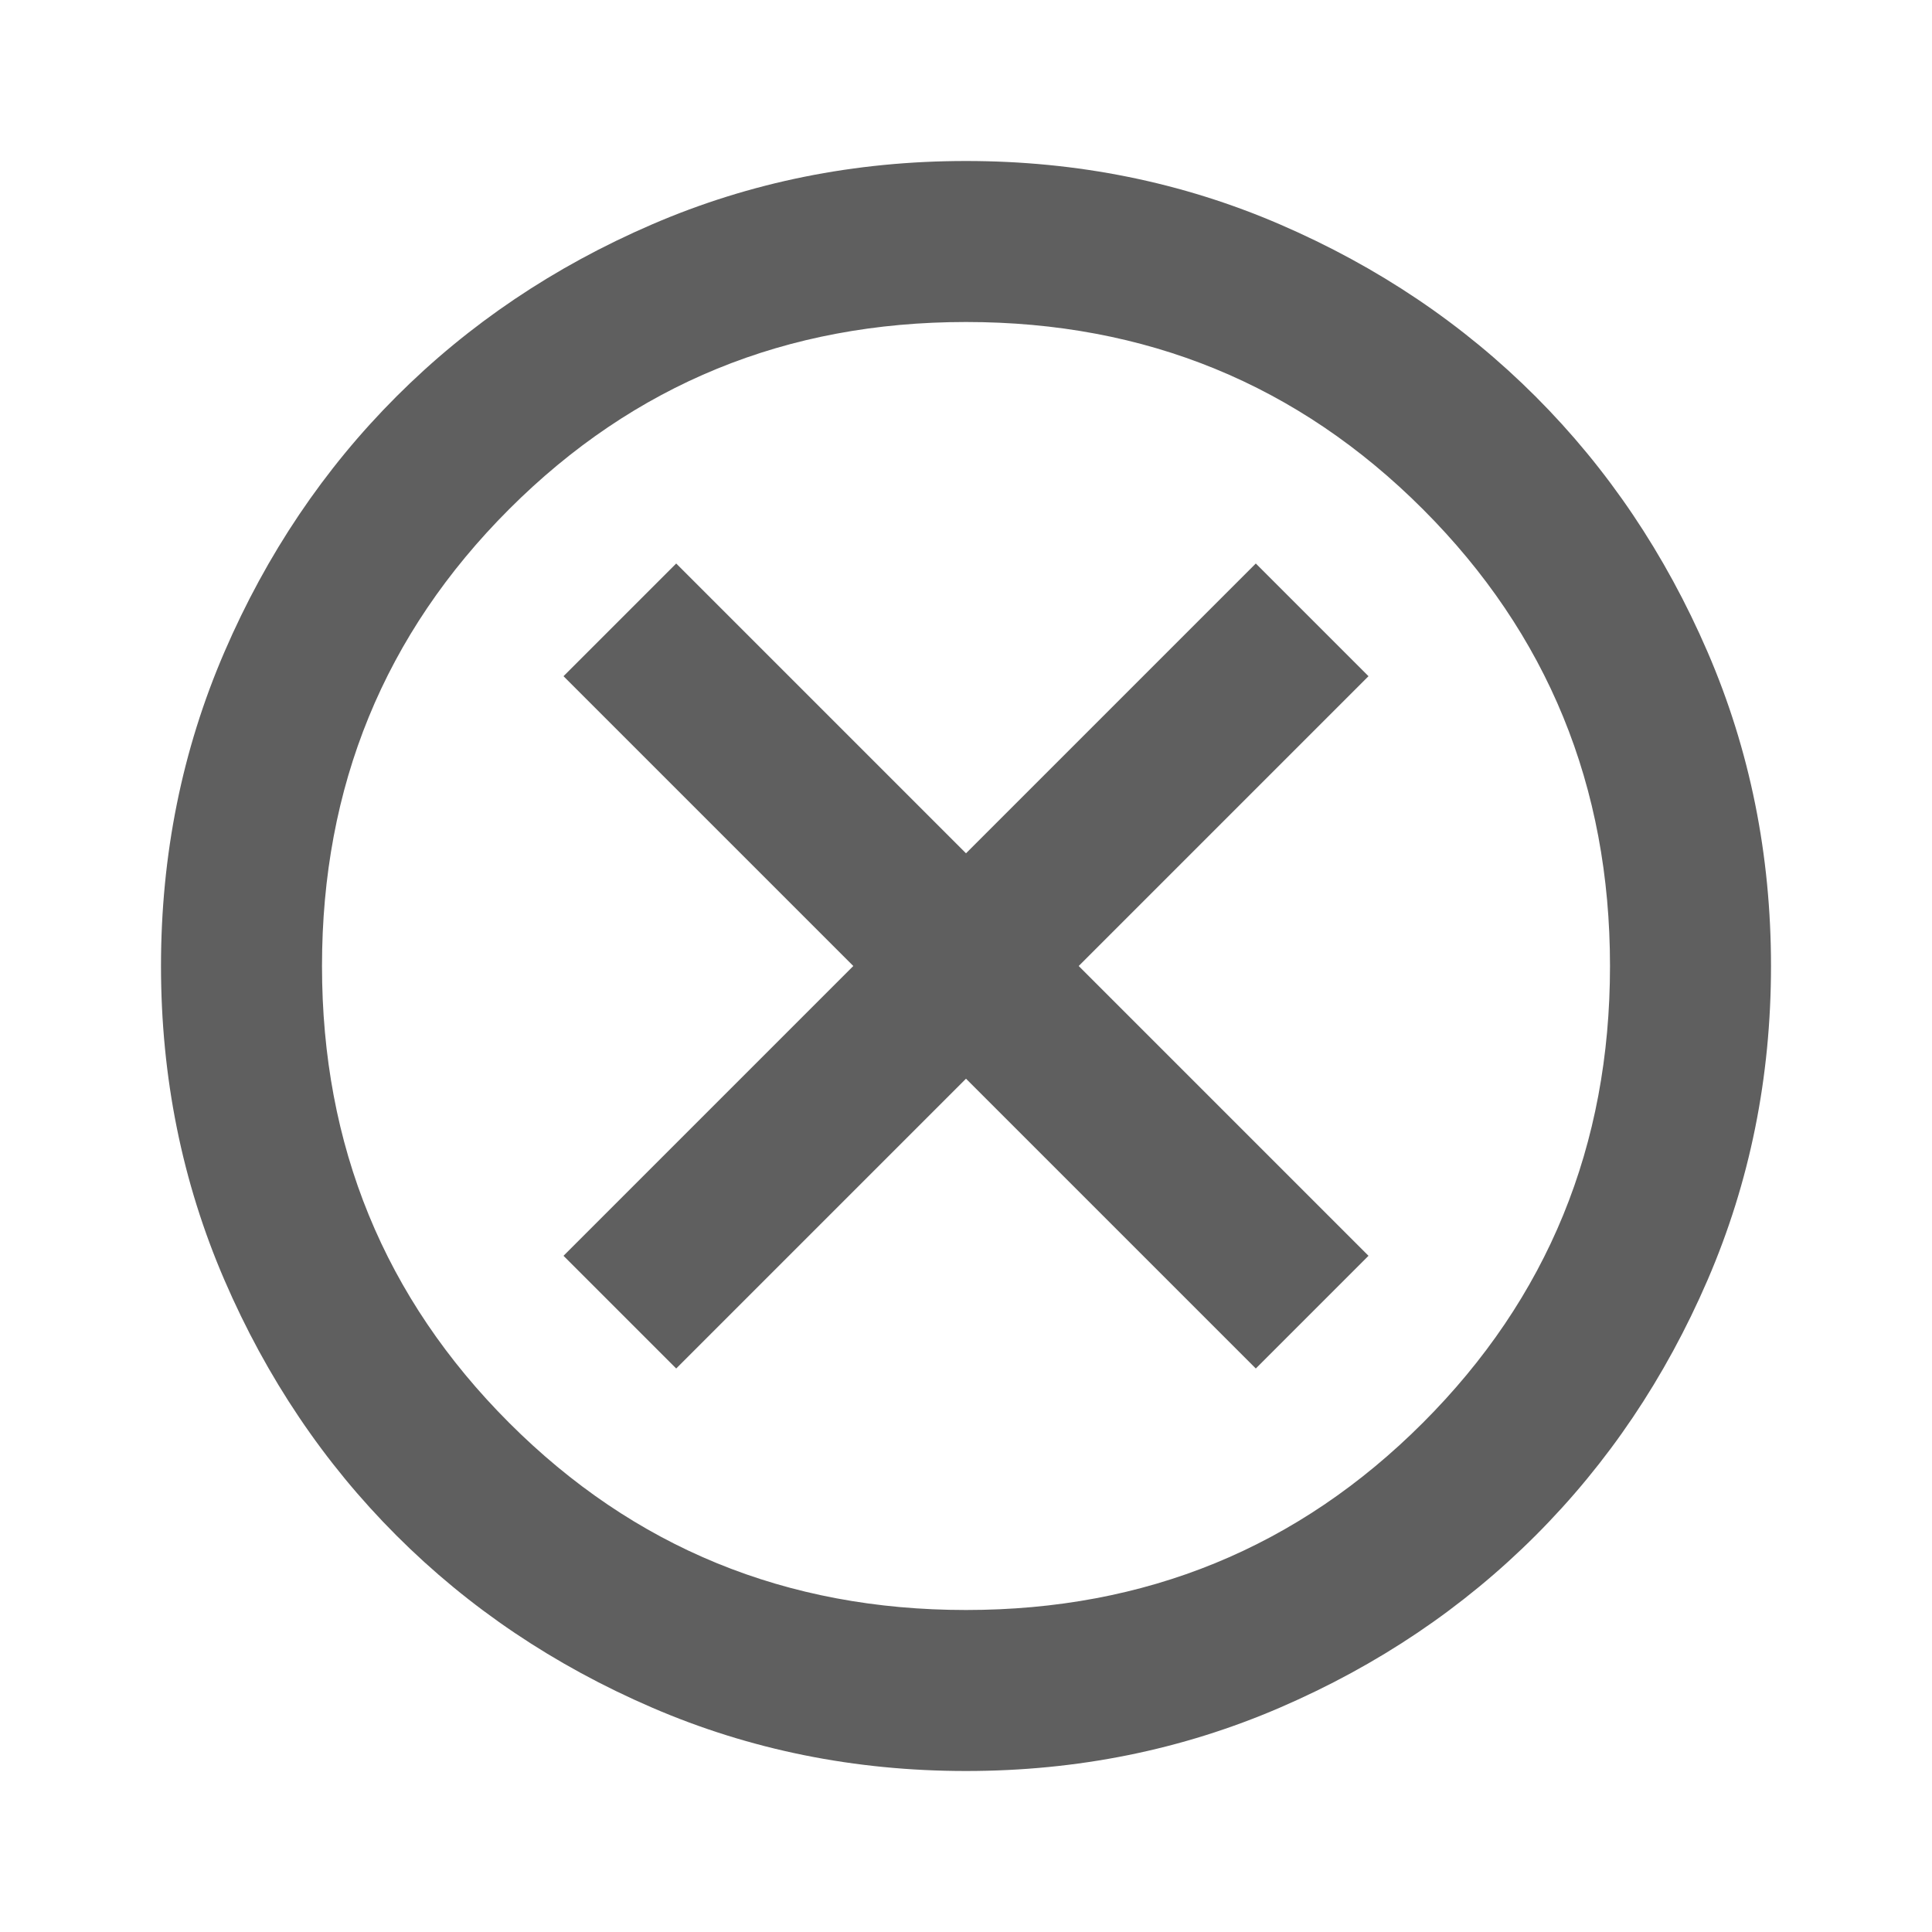
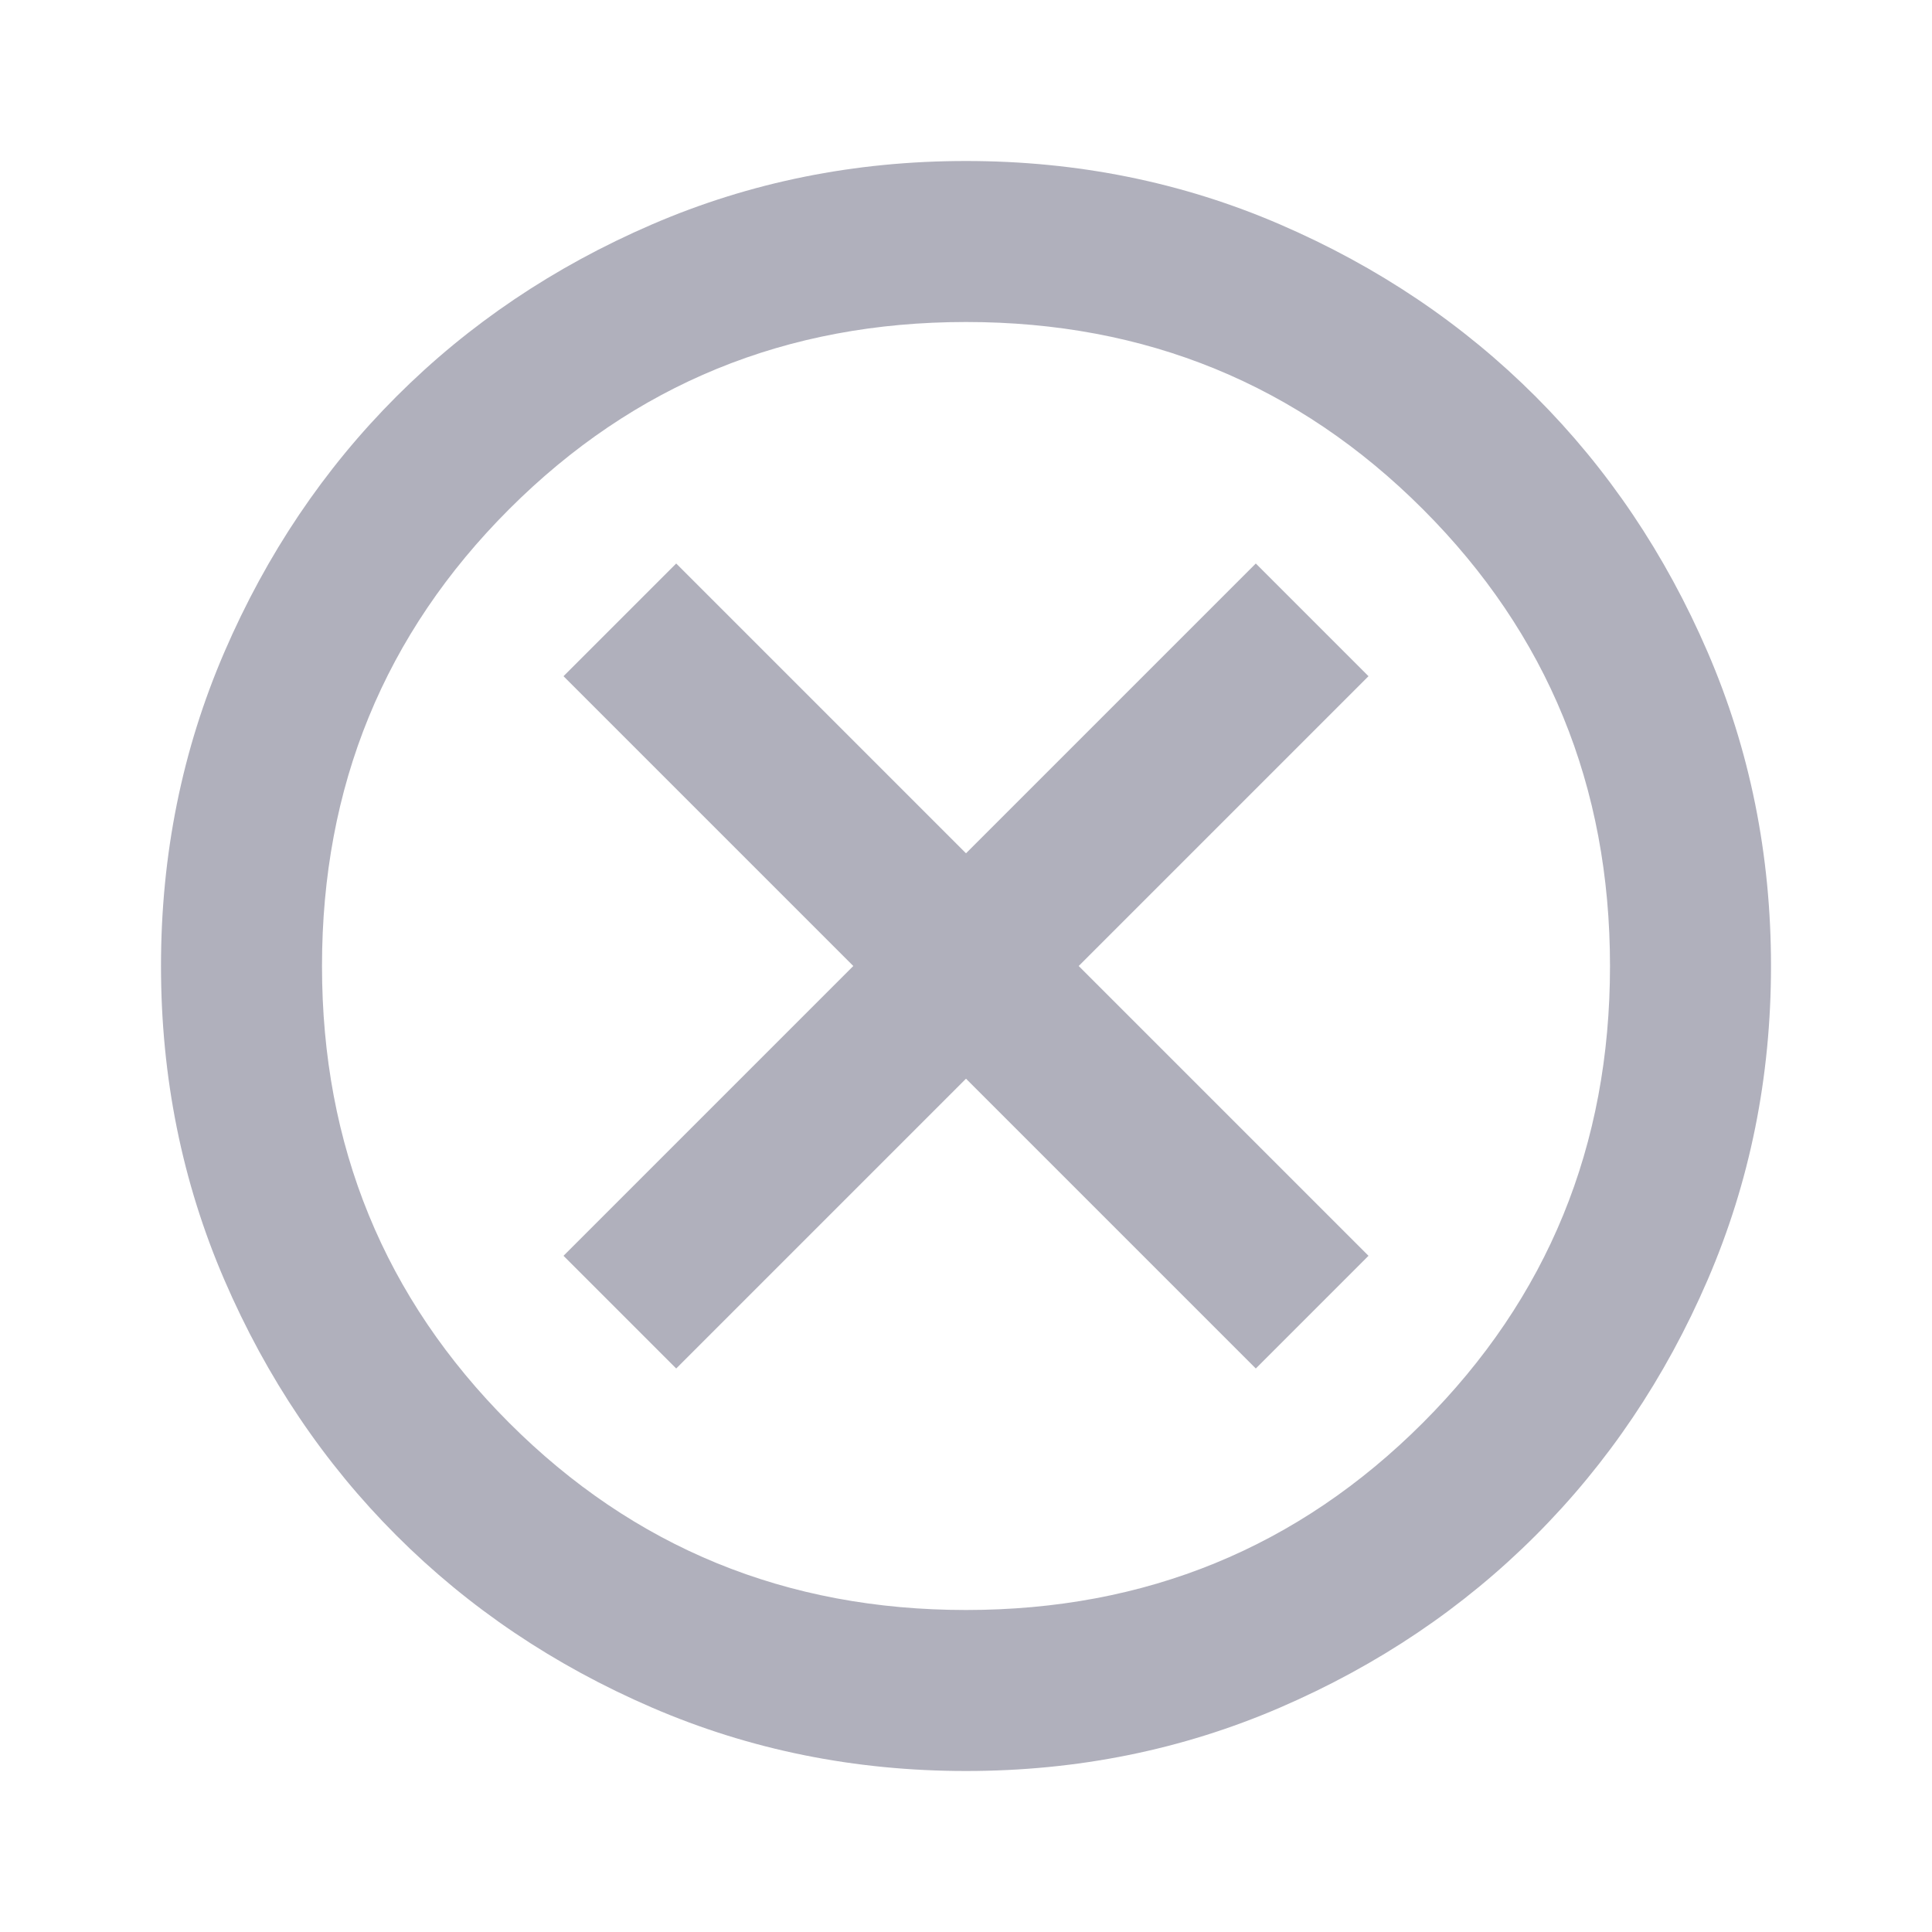
- <svg xmlns="http://www.w3.org/2000/svg" height="24px" viewBox="0 -960 960 960" width="24px" fill="#5F5F5F">
+ <svg xmlns="http://www.w3.org/2000/svg" height="24px" viewBox="0 -960 960 960" width="24px" fill="#B0B0BC">
  <path d="m336-280 144-144 144 144 56-56-144-144 144-144-56-56-144 144-144-144-56 56 144 144-144 144 56 56ZM480-80q-83 0-156-31.5T197-197q-54-54-85.5-127T80-480q0-83 31.5-156T197-763q54-54 127-85.5T480-880q83 0 156 31.5T763-763q54 54 85.5 127T880-480q0 83-31.5 156T763-197q-54 54-127 85.5T480-80Zm0-80q134 0 227-93t93-227q0-134-93-227t-227-93q-134 0-227 93t-93 227q0 134 93 227t227 93Zm0-320Z" />
</svg>
